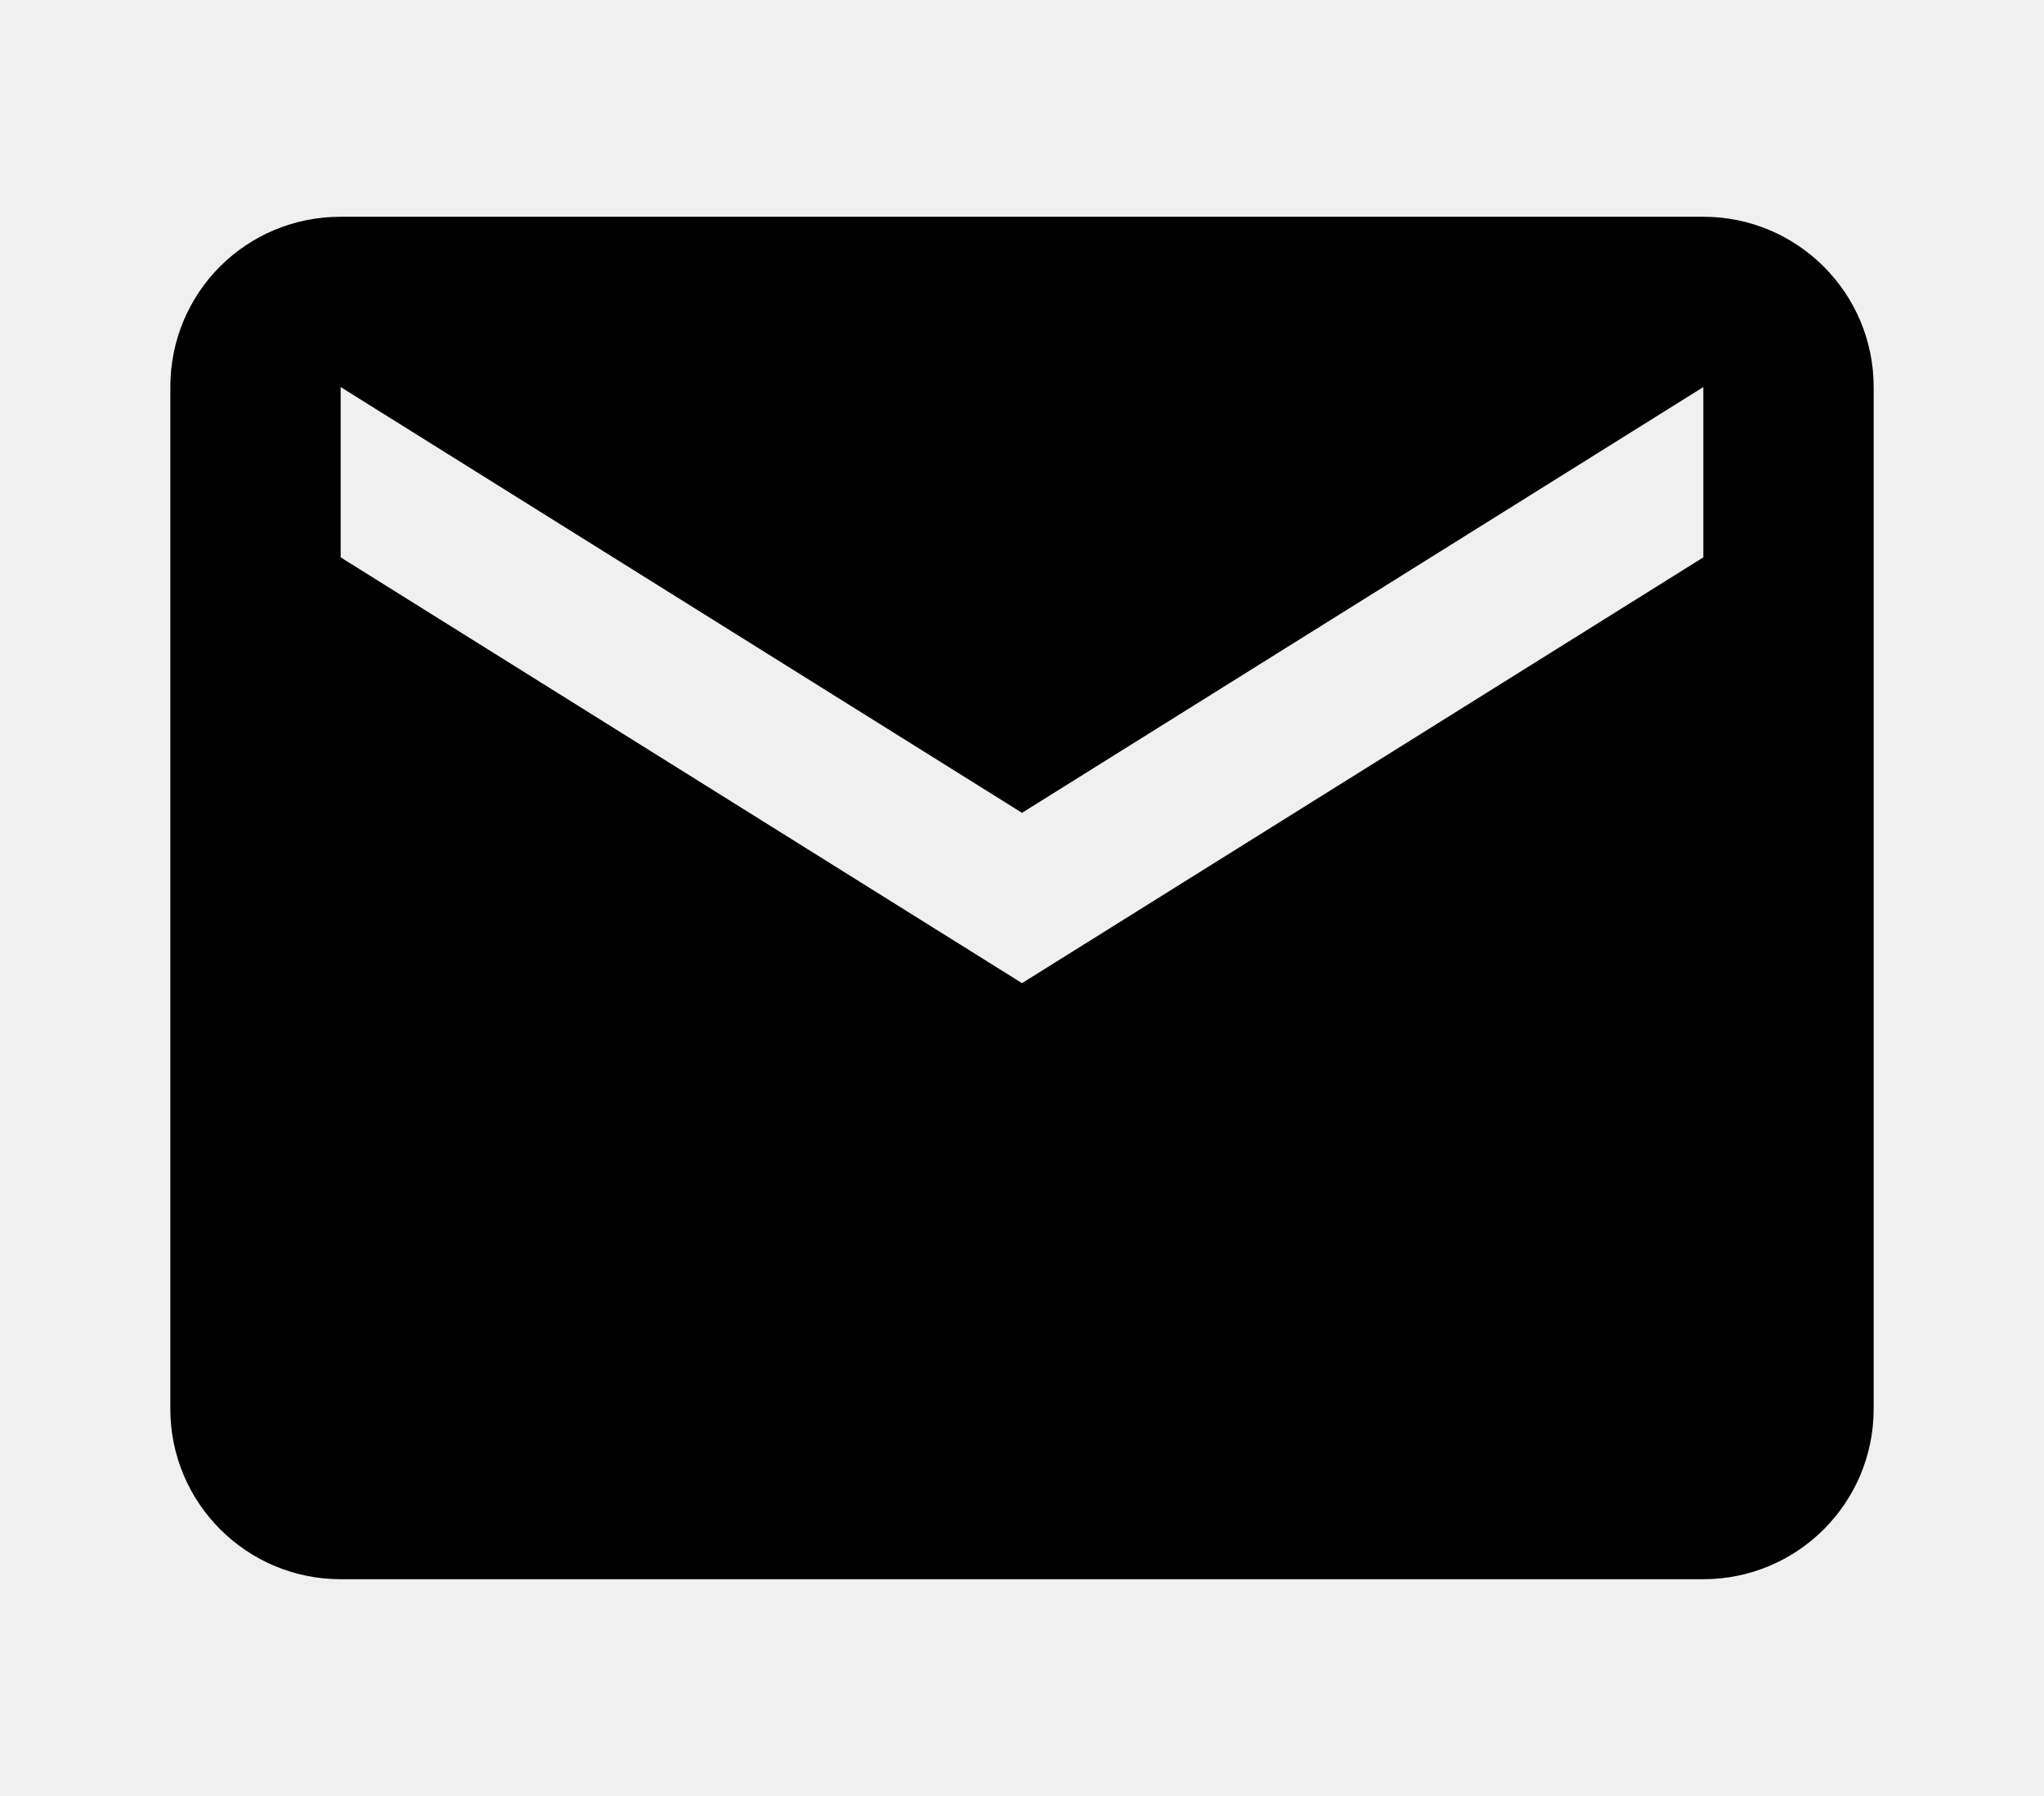
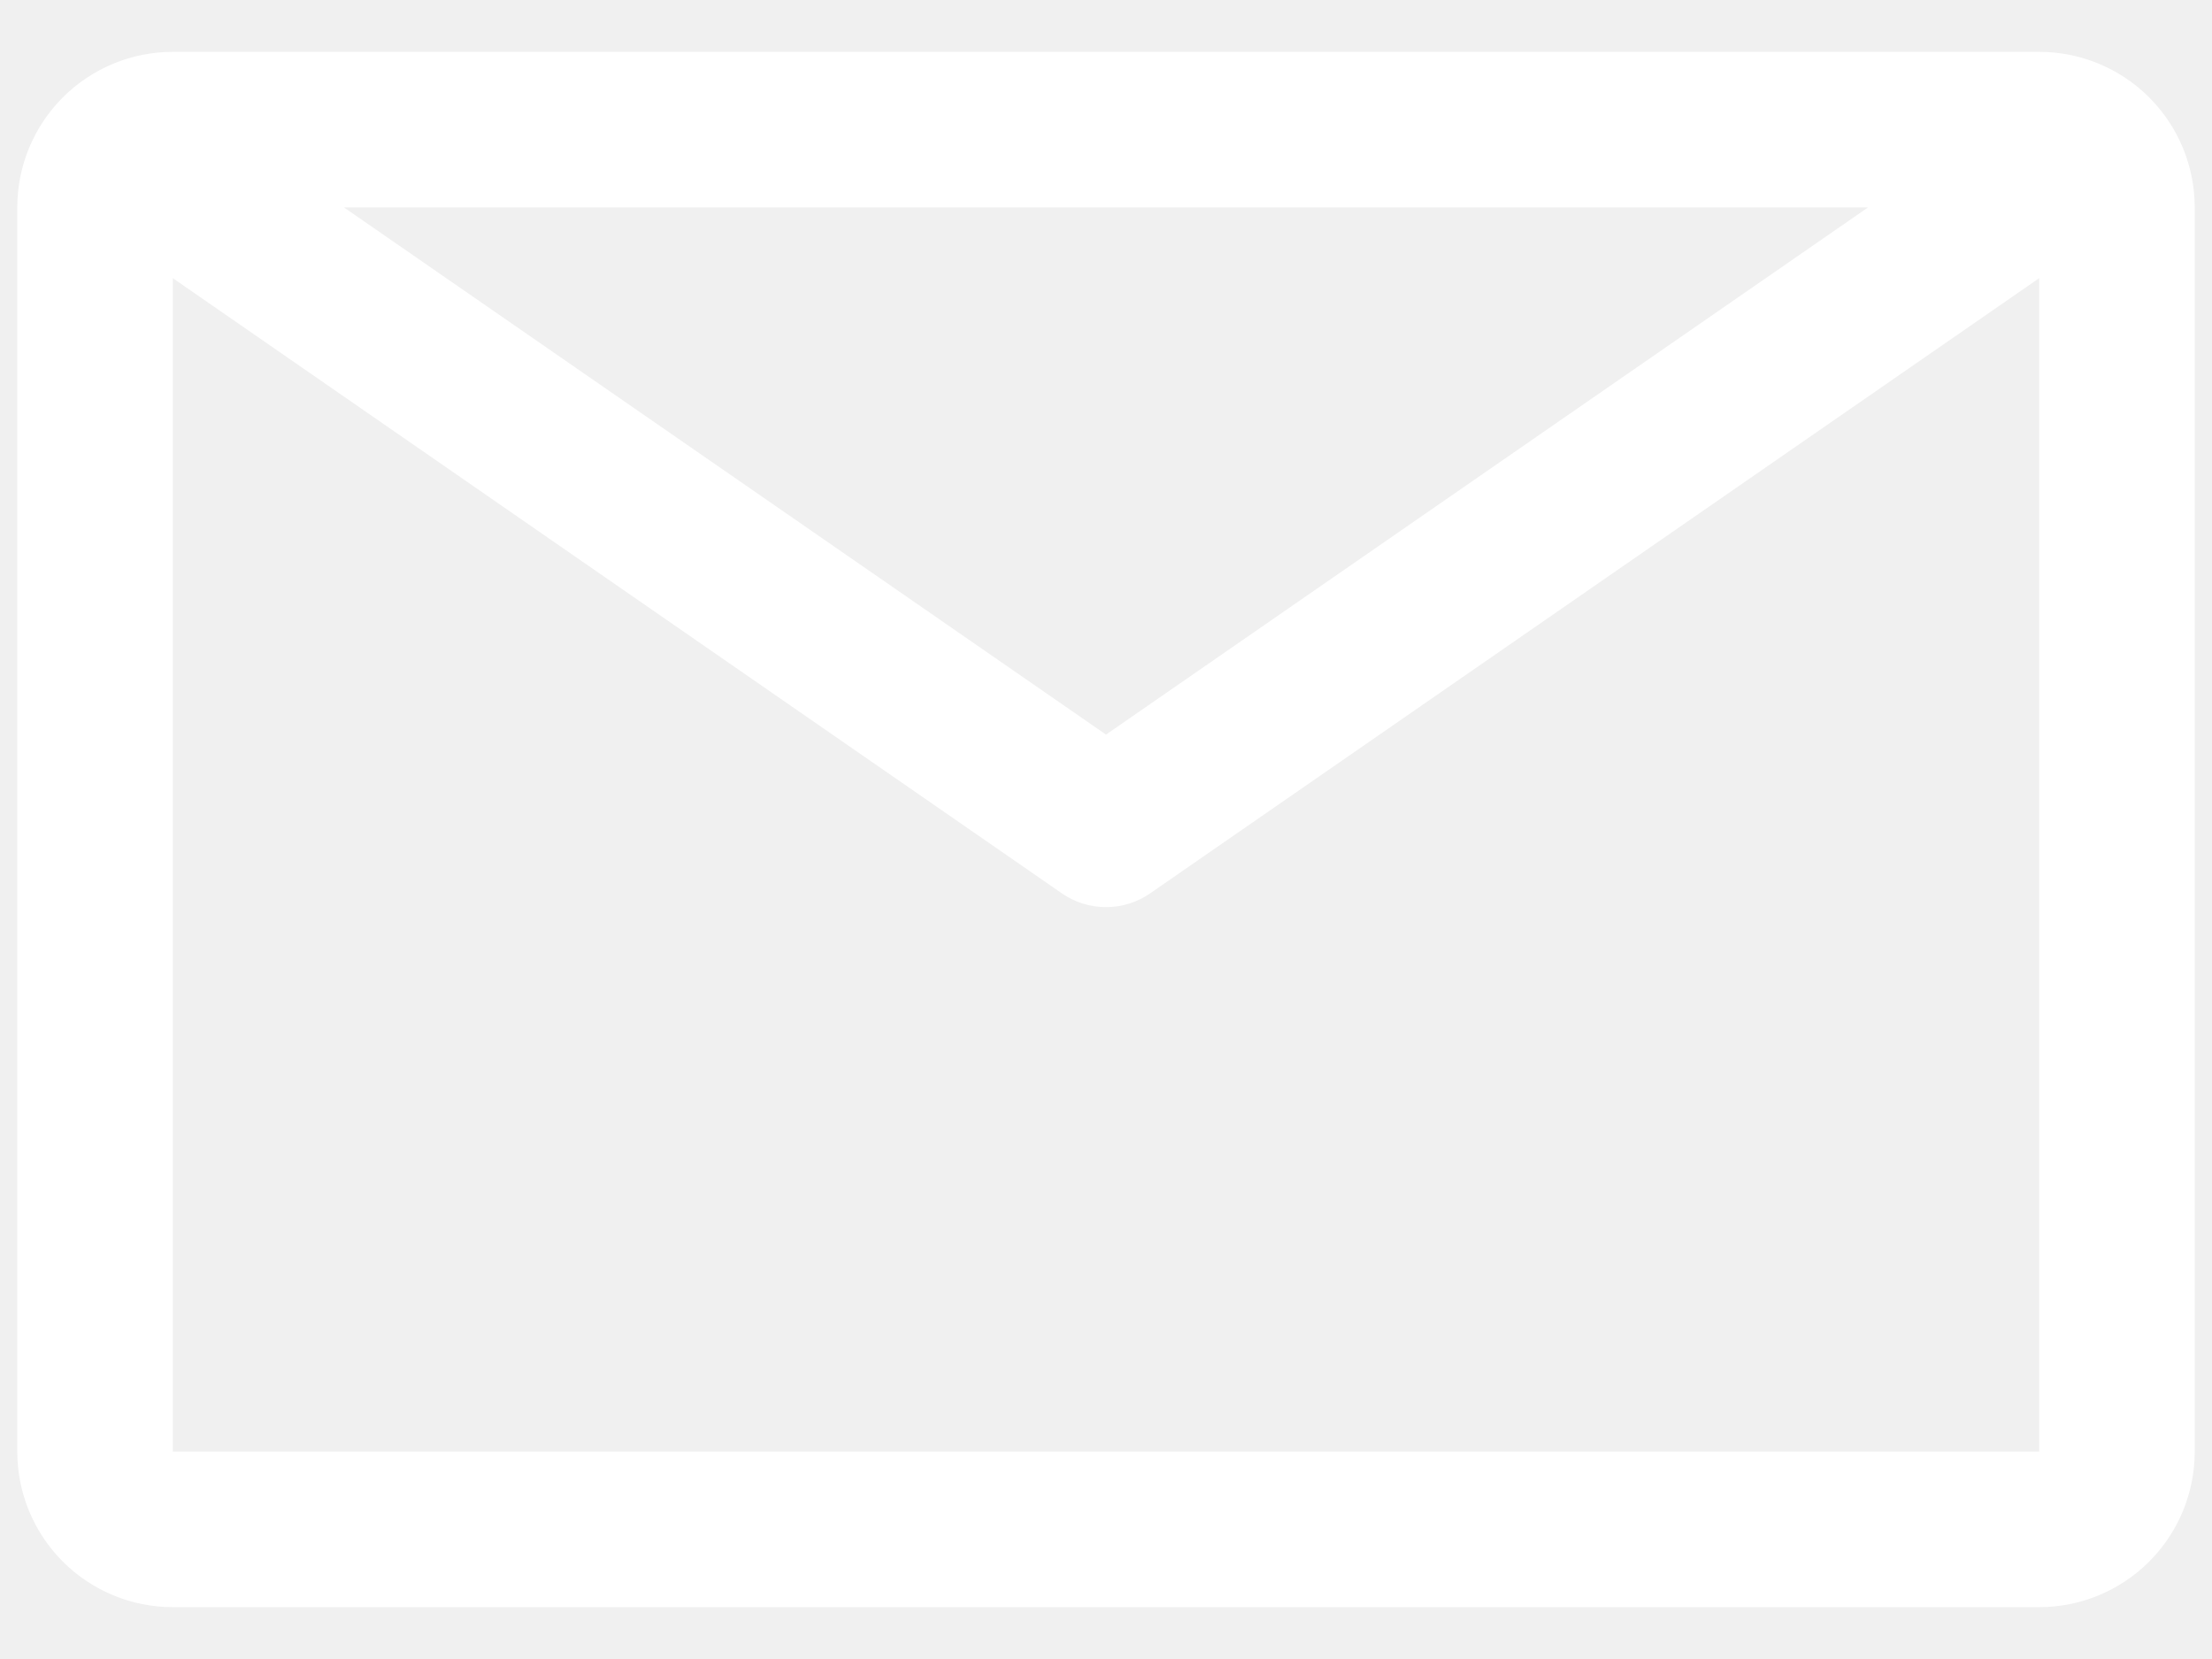
- <svg xmlns="http://www.w3.org/2000/svg" width="33px" height="29px" viewBox="0 0 33 29" version="1.1">
-   <g id="email_icon" stroke="none" stroke-width="1" fill="none" fill-rule="evenodd">
-     <g id="mdi-email" transform="translate(0, -2)" fill-rule="nonzero">
-       <g id="Icon" transform="translate(2, 5)" fill="#000000">
-         <path d="M25.5,6 L14.5,12.875 L3.5,6 L3.5,3.25 L14.5,10.125 L25.5,3.25 M25.5,0.5 L3.5,0.5 C1.974,0.5 0.75,1.724 0.75,3.25 L0.75,19.75 C0.75,21.269 1.981,22.5 3.5,22.5 L25.5,22.5 C27.019,22.5 28.25,21.269 28.25,19.75 L28.25,3.25 C28.25,1.731 27.019,0.5 25.5,0.5 Z" id="Icon-Shape" />
-       </g>
-       <rect id="ViewBox" x="0" y="0" width="33" height="33" />
-     </g>
-   </g>
+ <svg xmlns="http://www.w3.org/2000/svg" width="32" height="24" viewBox="0 0 32 24" fill="none">
+   <path d="M29.5 0.75H2.5C1.903 0.75 1.331 0.987 0.909 1.409C0.487 1.831 0.25 2.403 0.25 3V21C0.25 21.597 0.487 22.169 0.909 22.591C1.331 23.013 1.903 23.25 2.5 23.25H29.5C30.097 23.25 30.669 23.013 31.091 22.591C31.513 22.169 31.75 21.597 31.75 21V3C31.75 2.403 31.513 1.831 31.091 1.409C30.669 0.987 30.097 0.75 29.5 0.75V0.75ZM27.025 3L16 10.627L4.975 3H27.025ZM2.5 21V4.024L15.359 12.922C15.547 13.053 15.771 13.123 16 13.123C16.229 13.123 16.453 13.053 16.641 12.922L29.5 4.024V21H2.5Z" fill="white" />
</svg>
